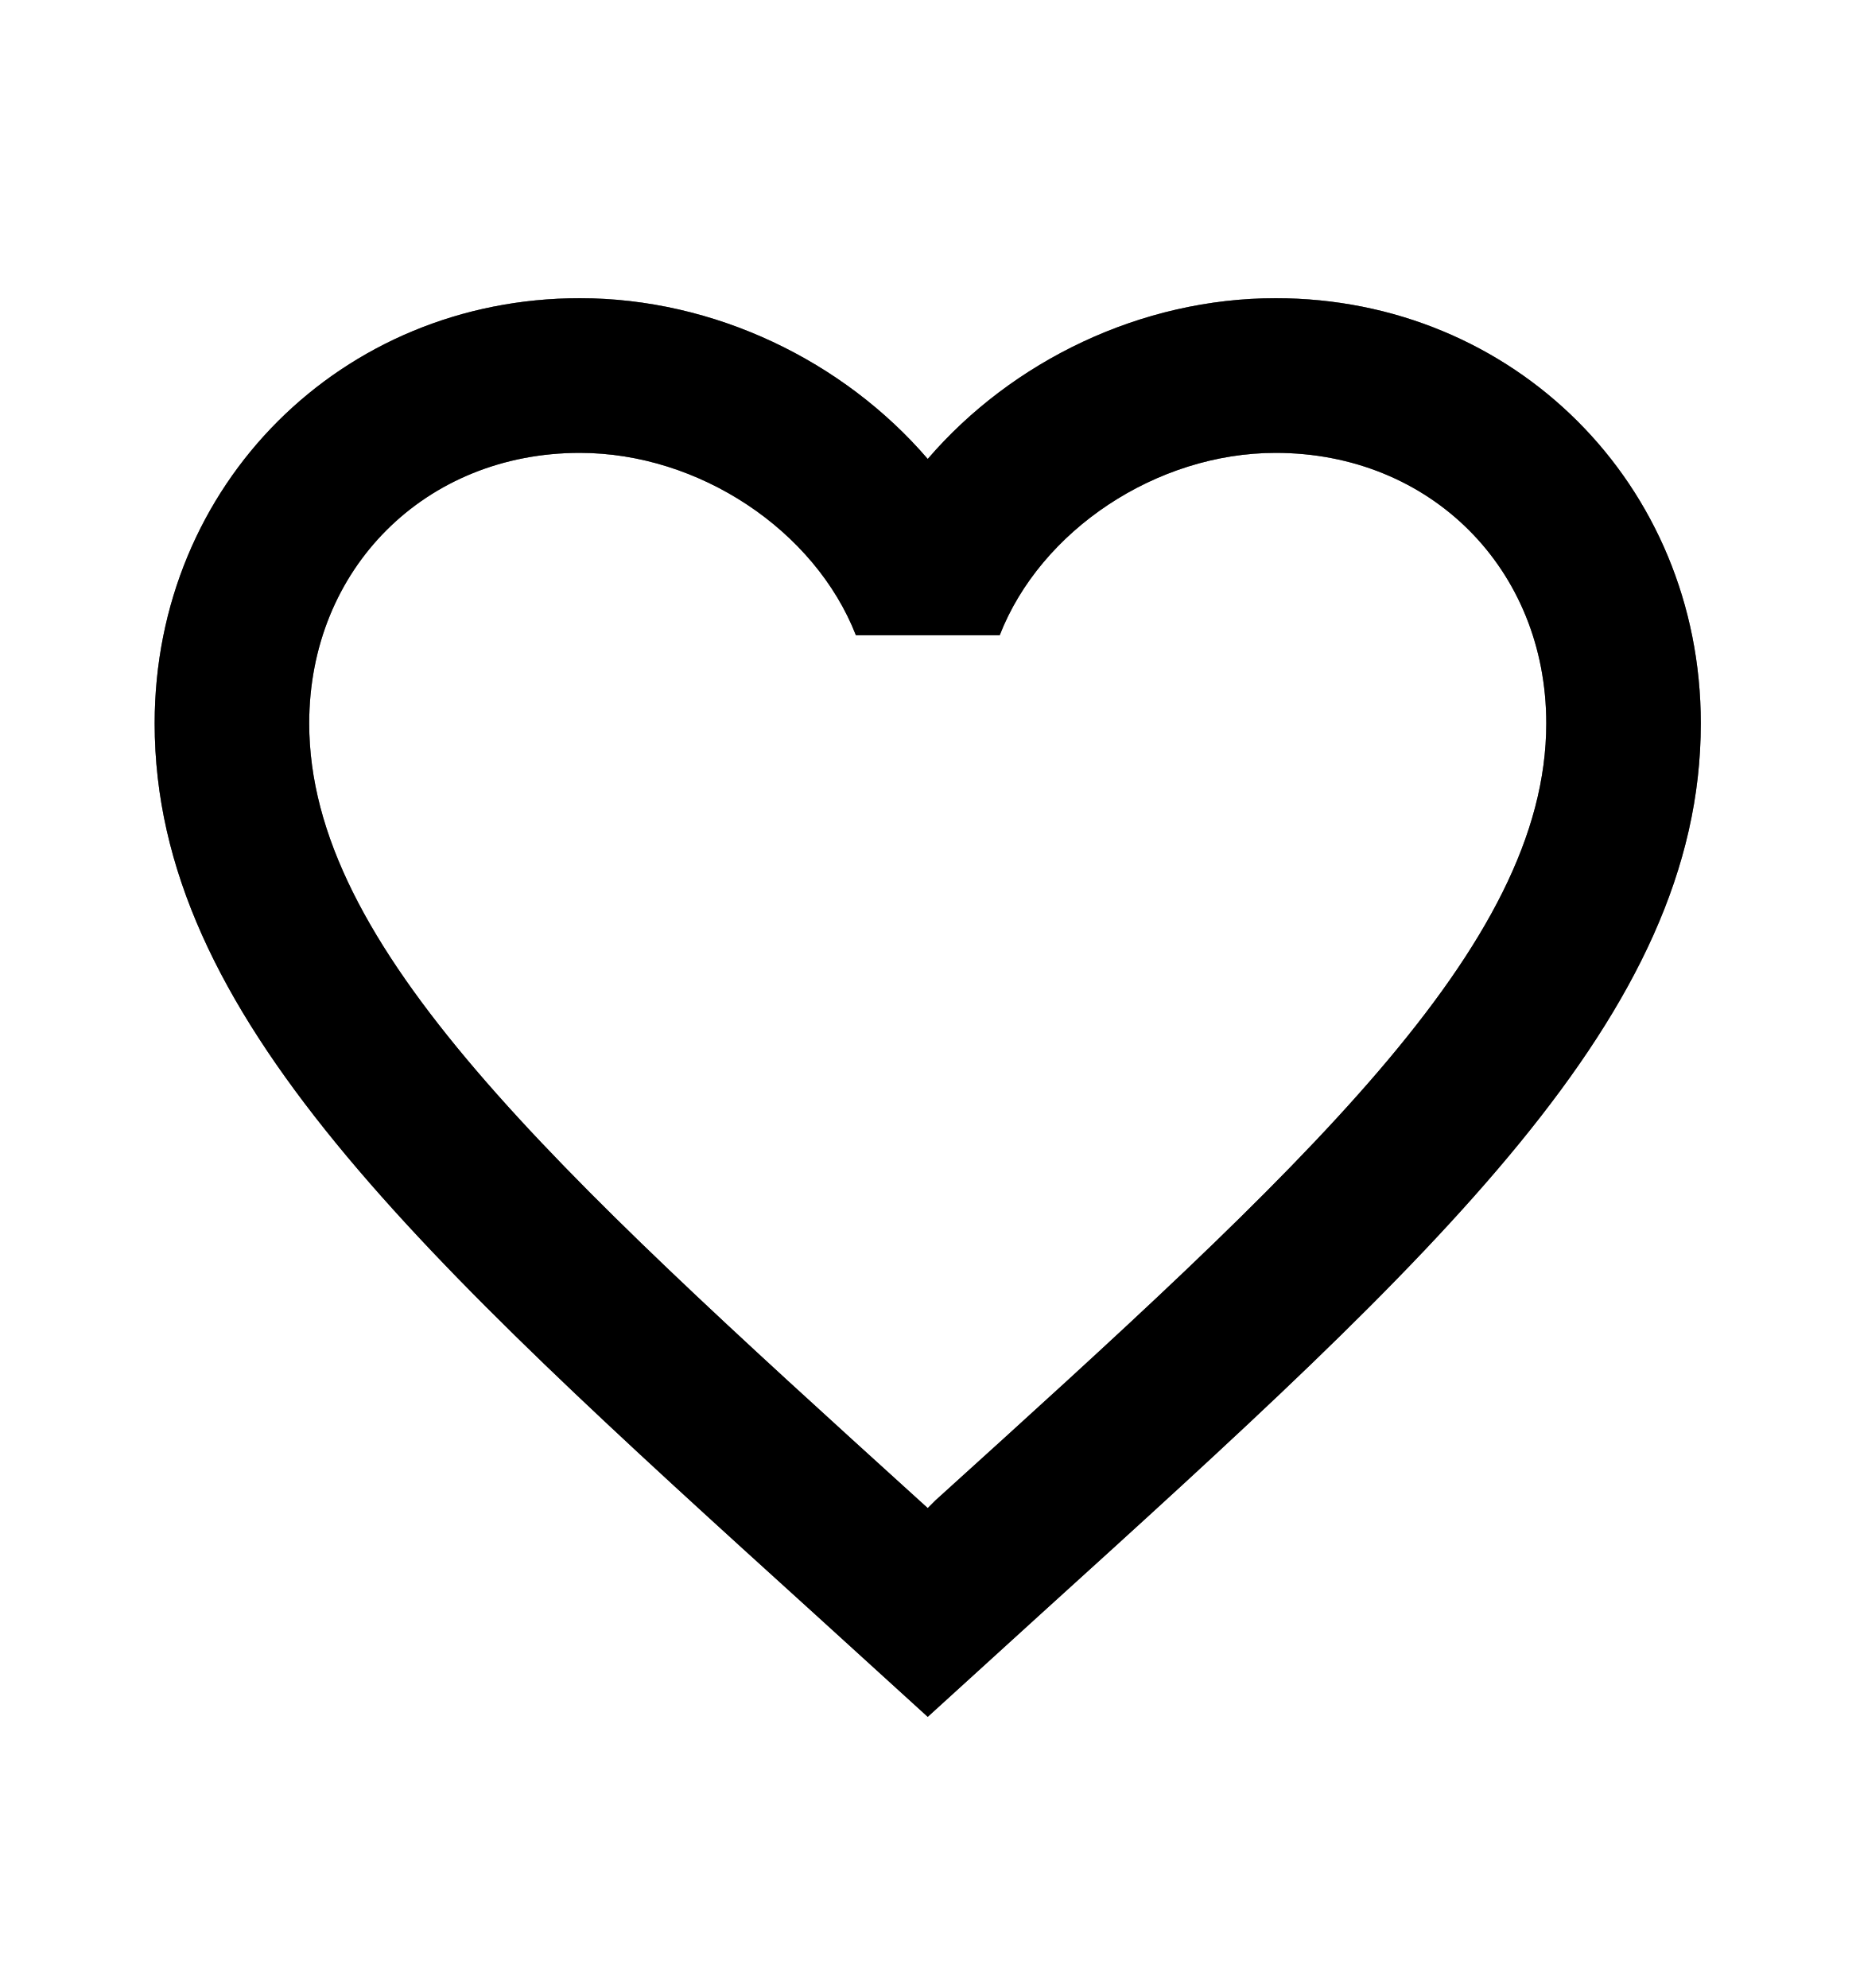
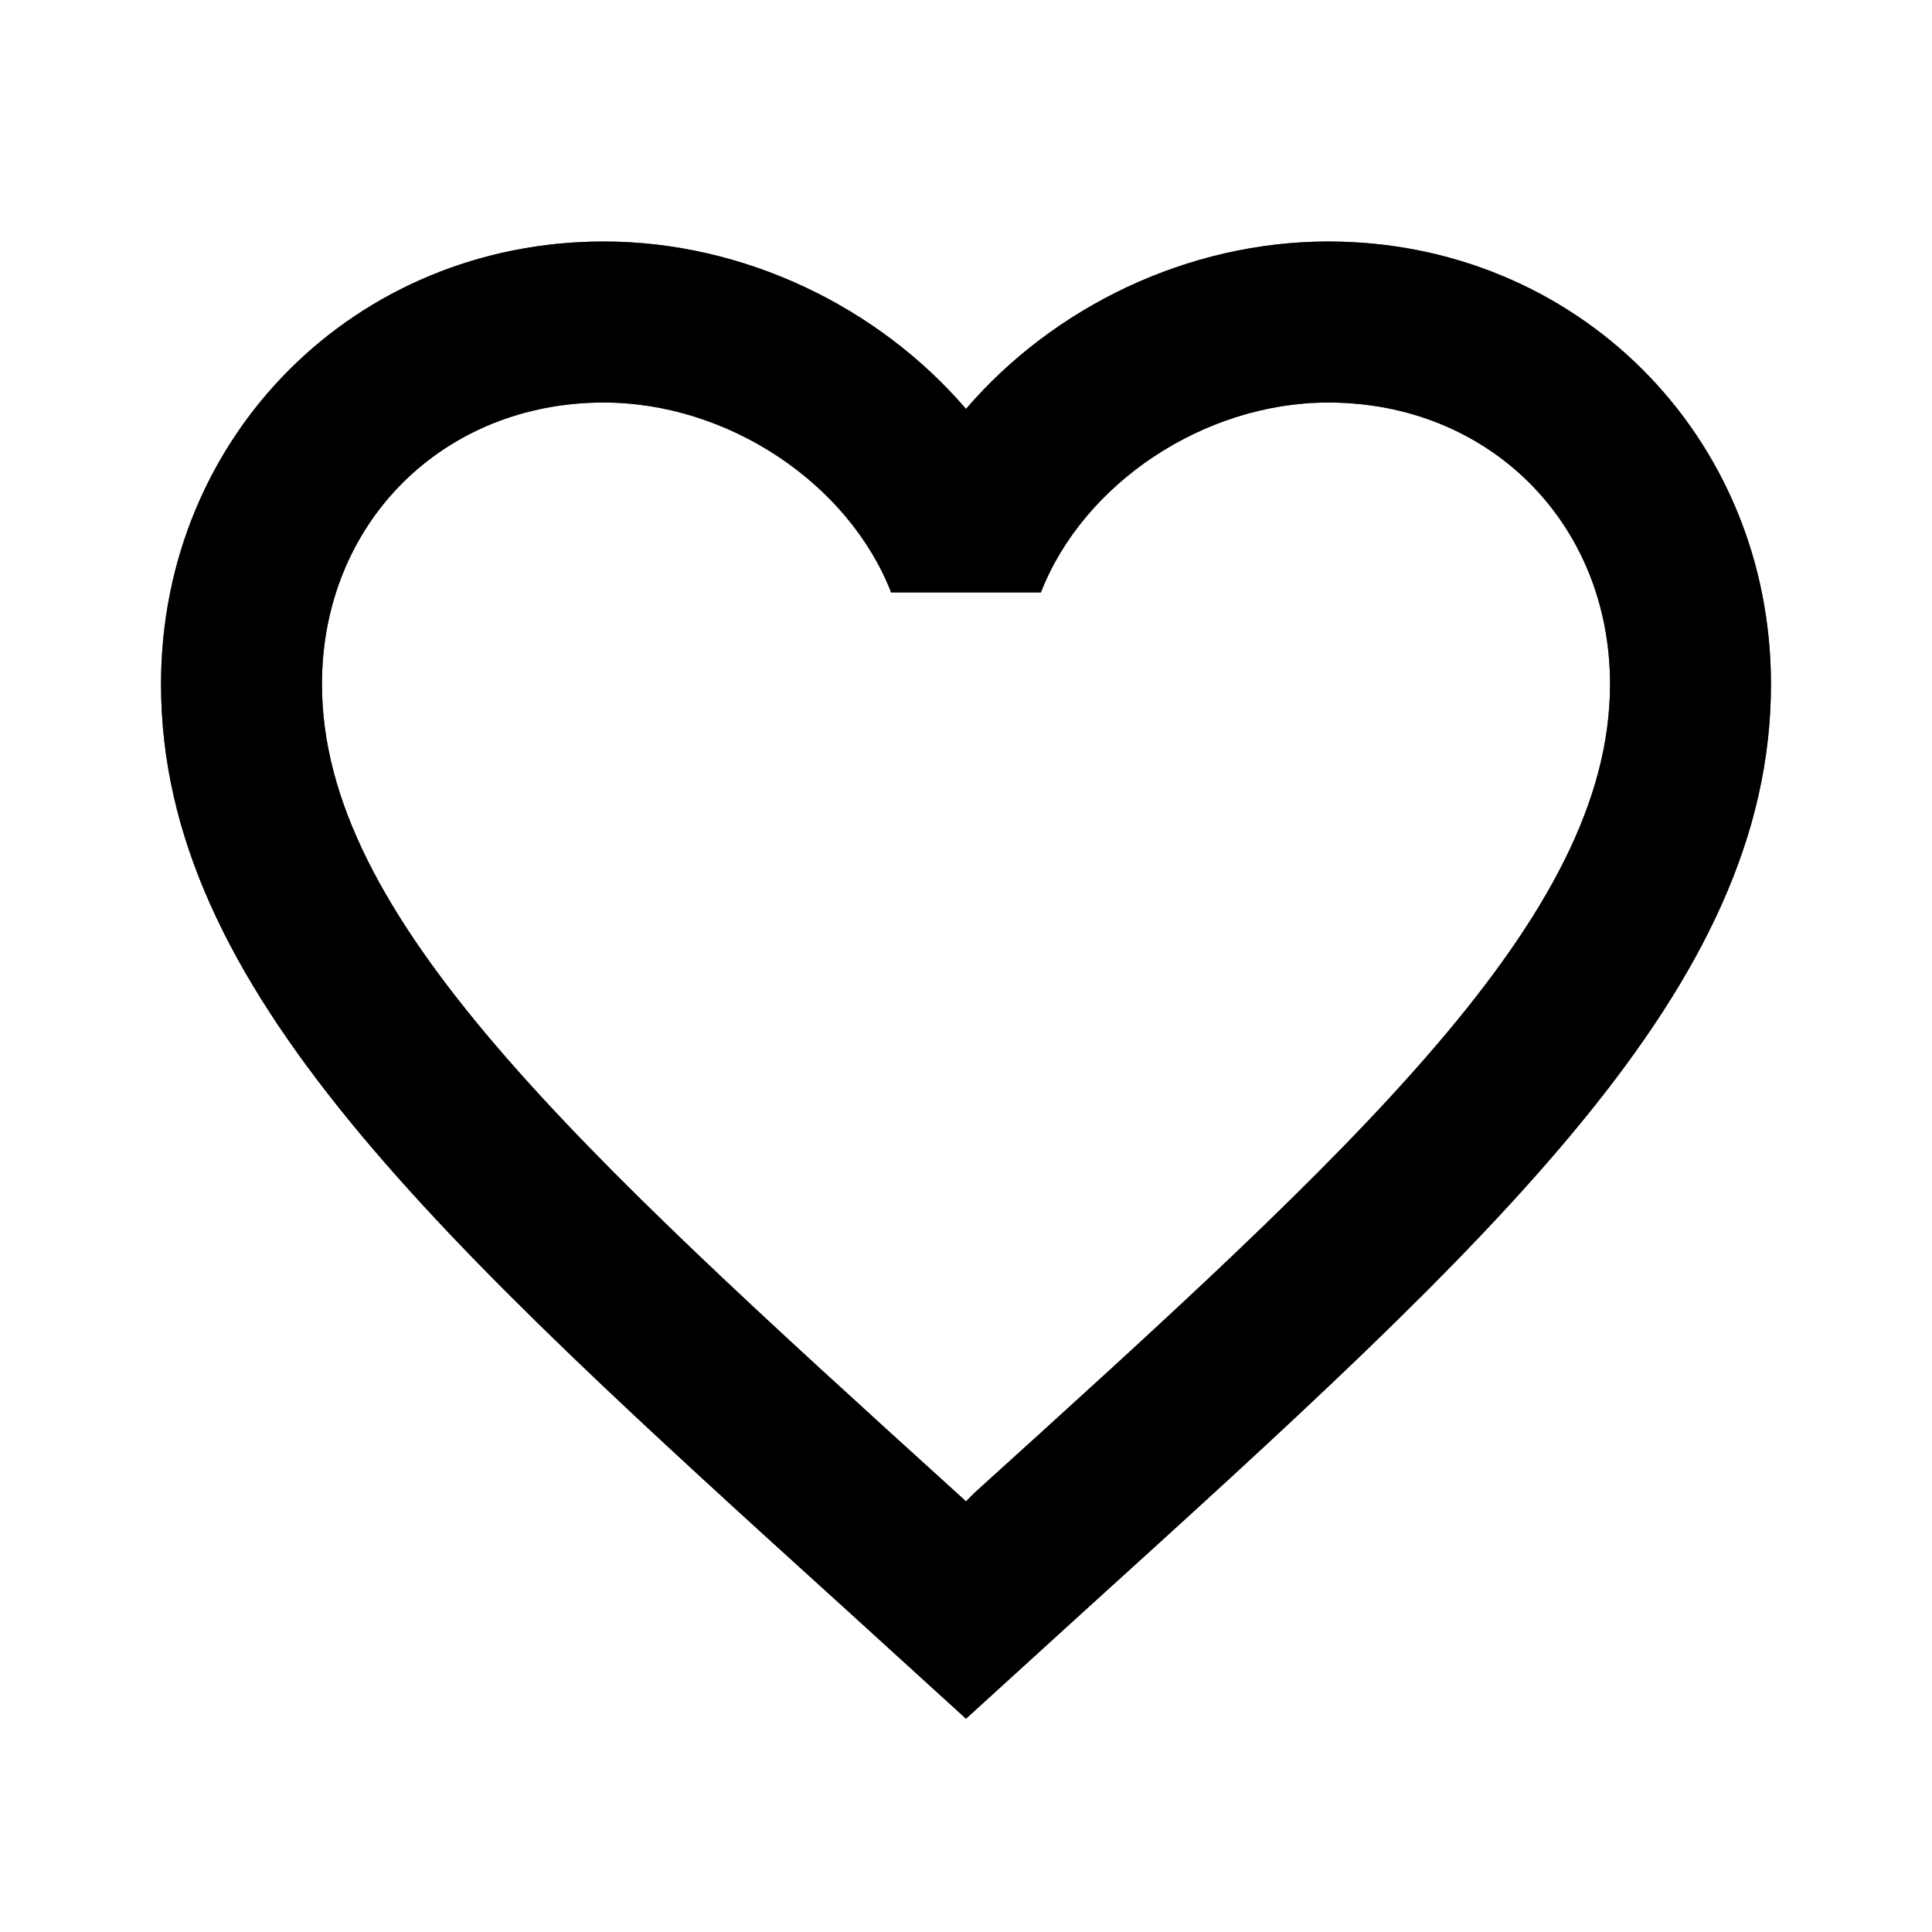
- <svg xmlns="http://www.w3.org/2000/svg" width="14" height="15" viewBox="0 0 14 15" fill="none">
-   <g id="Icon/heart">
-     <g id="Vector">
-       <path d="M7.058 11.321L7 11.379L6.936 11.321C4.165 8.807 2.333 7.144 2.333 5.458C2.333 4.292 3.208 3.417 4.375 3.417C5.273 3.417 6.148 4 6.458 4.793H7.543C7.852 4 8.727 3.417 9.625 3.417C10.792 3.417 11.667 4.292 11.667 5.458C11.667 7.144 9.835 8.807 7.058 11.321ZM9.625 2.25C8.61 2.25 7.636 2.723 7 3.463C6.364 2.723 5.39 2.25 4.375 2.25C2.578 2.25 1.167 3.656 1.167 5.458C1.167 7.657 3.15 9.46 6.154 12.184L7 12.954L7.846 12.184C10.85 9.46 12.833 7.657 12.833 5.458C12.833 3.656 11.422 2.25 9.625 2.25Z" fill="black" />
-       <path d="M7.058 11.321L7 11.379L6.936 11.321C4.165 8.807 2.333 7.144 2.333 5.458C2.333 4.292 3.208 3.417 4.375 3.417C5.273 3.417 6.148 4 6.458 4.793H7.543C7.852 4 8.727 3.417 9.625 3.417C10.792 3.417 11.667 4.292 11.667 5.458C11.667 7.144 9.835 8.807 7.058 11.321ZM9.625 2.25C8.61 2.25 7.636 2.723 7 3.463C6.364 2.723 5.39 2.25 4.375 2.25C2.578 2.25 1.167 3.656 1.167 5.458C1.167 7.657 3.15 9.46 6.154 12.184L7 12.954L7.846 12.184C10.85 9.46 12.833 7.657 12.833 5.458C12.833 3.656 11.422 2.25 9.625 2.25Z" fill="black" fill-opacity="0.2" />
-       <path d="M7.058 11.321L7 11.379L6.936 11.321C4.165 8.807 2.333 7.144 2.333 5.458C2.333 4.292 3.208 3.417 4.375 3.417C5.273 3.417 6.148 4 6.458 4.793H7.543C7.852 4 8.727 3.417 9.625 3.417C10.792 3.417 11.667 4.292 11.667 5.458C11.667 7.144 9.835 8.807 7.058 11.321ZM9.625 2.25C8.61 2.25 7.636 2.723 7 3.463C6.364 2.723 5.39 2.25 4.375 2.25C2.578 2.25 1.167 3.656 1.167 5.458C1.167 7.657 3.15 9.46 6.154 12.184L7 12.954L7.846 12.184C10.85 9.46 12.833 7.657 12.833 5.458C12.833 3.656 11.422 2.25 9.625 2.25Z" fill="black" fill-opacity="0.2" />
-       <path d="M7.058 11.321L7 11.379L6.936 11.321C4.165 8.807 2.333 7.144 2.333 5.458C2.333 4.292 3.208 3.417 4.375 3.417C5.273 3.417 6.148 4 6.458 4.793H7.543C7.852 4 8.727 3.417 9.625 3.417C10.792 3.417 11.667 4.292 11.667 5.458C11.667 7.144 9.835 8.807 7.058 11.321ZM9.625 2.25C8.61 2.25 7.636 2.723 7 3.463C6.364 2.723 5.39 2.25 4.375 2.25C2.578 2.25 1.167 3.656 1.167 5.458C1.167 7.657 3.15 9.46 6.154 12.184L7 12.954L7.846 12.184C10.85 9.46 12.833 7.657 12.833 5.458C12.833 3.656 11.422 2.25 9.625 2.25Z" fill="black" fill-opacity="0.2" />
-       <path d="M7.058 11.321L7 11.379L6.936 11.321C4.165 8.807 2.333 7.144 2.333 5.458C2.333 4.292 3.208 3.417 4.375 3.417C5.273 3.417 6.148 4 6.458 4.793H7.543C7.852 4 8.727 3.417 9.625 3.417C10.792 3.417 11.667 4.292 11.667 5.458C11.667 7.144 9.835 8.807 7.058 11.321ZM9.625 2.25C8.61 2.25 7.636 2.723 7 3.463C6.364 2.723 5.39 2.25 4.375 2.25C2.578 2.25 1.167 3.656 1.167 5.458C1.167 7.657 3.15 9.46 6.154 12.184L7 12.954L7.846 12.184C10.85 9.46 12.833 7.657 12.833 5.458C12.833 3.656 11.422 2.25 9.625 2.25Z" fill="black" fill-opacity="0.2" />
-     </g>
-   </g>
+ <svg xmlns="http://www.w3.org/2000/svg" width="20" height="20" viewBox="0 0 20 20" fill="none">
+   <path d="M10.083 15.458L10 15.542L9.908 15.458C5.95 11.867 3.333 9.492 3.333 7.083C3.333 5.417 4.583 4.167 6.25 4.167C7.533 4.167 8.783 5 9.225 6.133H10.775C11.217 5 12.467 4.167 13.75 4.167C15.417 4.167 16.667 5.417 16.667 7.083C16.667 9.492 14.05 11.867 10.083 15.458ZM13.75 2.5C12.3 2.5 10.908 3.175 10 4.233C9.092 3.175 7.7 2.5 6.25 2.5C3.683 2.5 1.667 4.508 1.667 7.083C1.667 10.225 4.5 12.8 8.792 16.692L10 17.792L11.208 16.692C15.5 12.8 18.333 10.225 18.333 7.083C18.333 4.508 16.317 2.5 13.75 2.5Z" fill="black" />
+   <path d="M10.083 15.458L10 15.542L9.908 15.458C5.95 11.867 3.333 9.492 3.333 7.083C3.333 5.417 4.583 4.167 6.25 4.167C7.533 4.167 8.783 5 9.225 6.133H10.775C11.217 5 12.467 4.167 13.75 4.167C15.417 4.167 16.667 5.417 16.667 7.083C16.667 9.492 14.05 11.867 10.083 15.458ZM13.75 2.5C12.3 2.5 10.908 3.175 10 4.233C9.092 3.175 7.7 2.5 6.25 2.5C3.683 2.5 1.667 4.508 1.667 7.083C1.667 10.225 4.5 12.8 8.792 16.692L10 17.792L11.208 16.692C15.5 12.8 18.333 10.225 18.333 7.083C18.333 4.508 16.317 2.5 13.75 2.5Z" fill="black" fill-opacity="0.2" />
+   <path d="M10.083 15.458L10 15.542L9.908 15.458C5.95 11.867 3.333 9.492 3.333 7.083C3.333 5.417 4.583 4.167 6.25 4.167C7.533 4.167 8.783 5 9.225 6.133H10.775C11.217 5 12.467 4.167 13.75 4.167C15.417 4.167 16.667 5.417 16.667 7.083C16.667 9.492 14.05 11.867 10.083 15.458ZM13.75 2.5C12.3 2.5 10.908 3.175 10 4.233C9.092 3.175 7.7 2.5 6.25 2.5C3.683 2.5 1.667 4.508 1.667 7.083C1.667 10.225 4.5 12.8 8.792 16.692L10 17.792L11.208 16.692C15.5 12.8 18.333 10.225 18.333 7.083C18.333 4.508 16.317 2.5 13.75 2.5Z" fill="black" fill-opacity="0.2" />
+   <path d="M10.083 15.458L10 15.542L9.908 15.458C5.95 11.867 3.333 9.492 3.333 7.083C3.333 5.417 4.583 4.167 6.25 4.167C7.533 4.167 8.783 5 9.225 6.133H10.775C11.217 5 12.467 4.167 13.75 4.167C15.417 4.167 16.667 5.417 16.667 7.083C16.667 9.492 14.05 11.867 10.083 15.458ZM13.75 2.5C12.3 2.5 10.908 3.175 10 4.233C9.092 3.175 7.7 2.5 6.25 2.5C3.683 2.5 1.667 4.508 1.667 7.083C1.667 10.225 4.5 12.8 8.792 16.692L10 17.792L11.208 16.692C15.5 12.8 18.333 10.225 18.333 7.083C18.333 4.508 16.317 2.5 13.75 2.5Z" fill="black" fill-opacity="0.2" />
+   <path d="M10.083 15.458L10 15.542L9.908 15.458C5.95 11.867 3.333 9.492 3.333 7.083C3.333 5.417 4.583 4.167 6.25 4.167C7.533 4.167 8.783 5 9.225 6.133H10.775C11.217 5 12.467 4.167 13.75 4.167C15.417 4.167 16.667 5.417 16.667 7.083C16.667 9.492 14.05 11.867 10.083 15.458ZM13.75 2.5C12.3 2.5 10.908 3.175 10 4.233C9.092 3.175 7.7 2.5 6.25 2.5C3.683 2.5 1.667 4.508 1.667 7.083C1.667 10.225 4.5 12.8 8.792 16.692L10 17.792L11.208 16.692C15.5 12.8 18.333 10.225 18.333 7.083C18.333 4.508 16.317 2.5 13.75 2.5Z" fill="black" fill-opacity="0.2" />
</svg>
